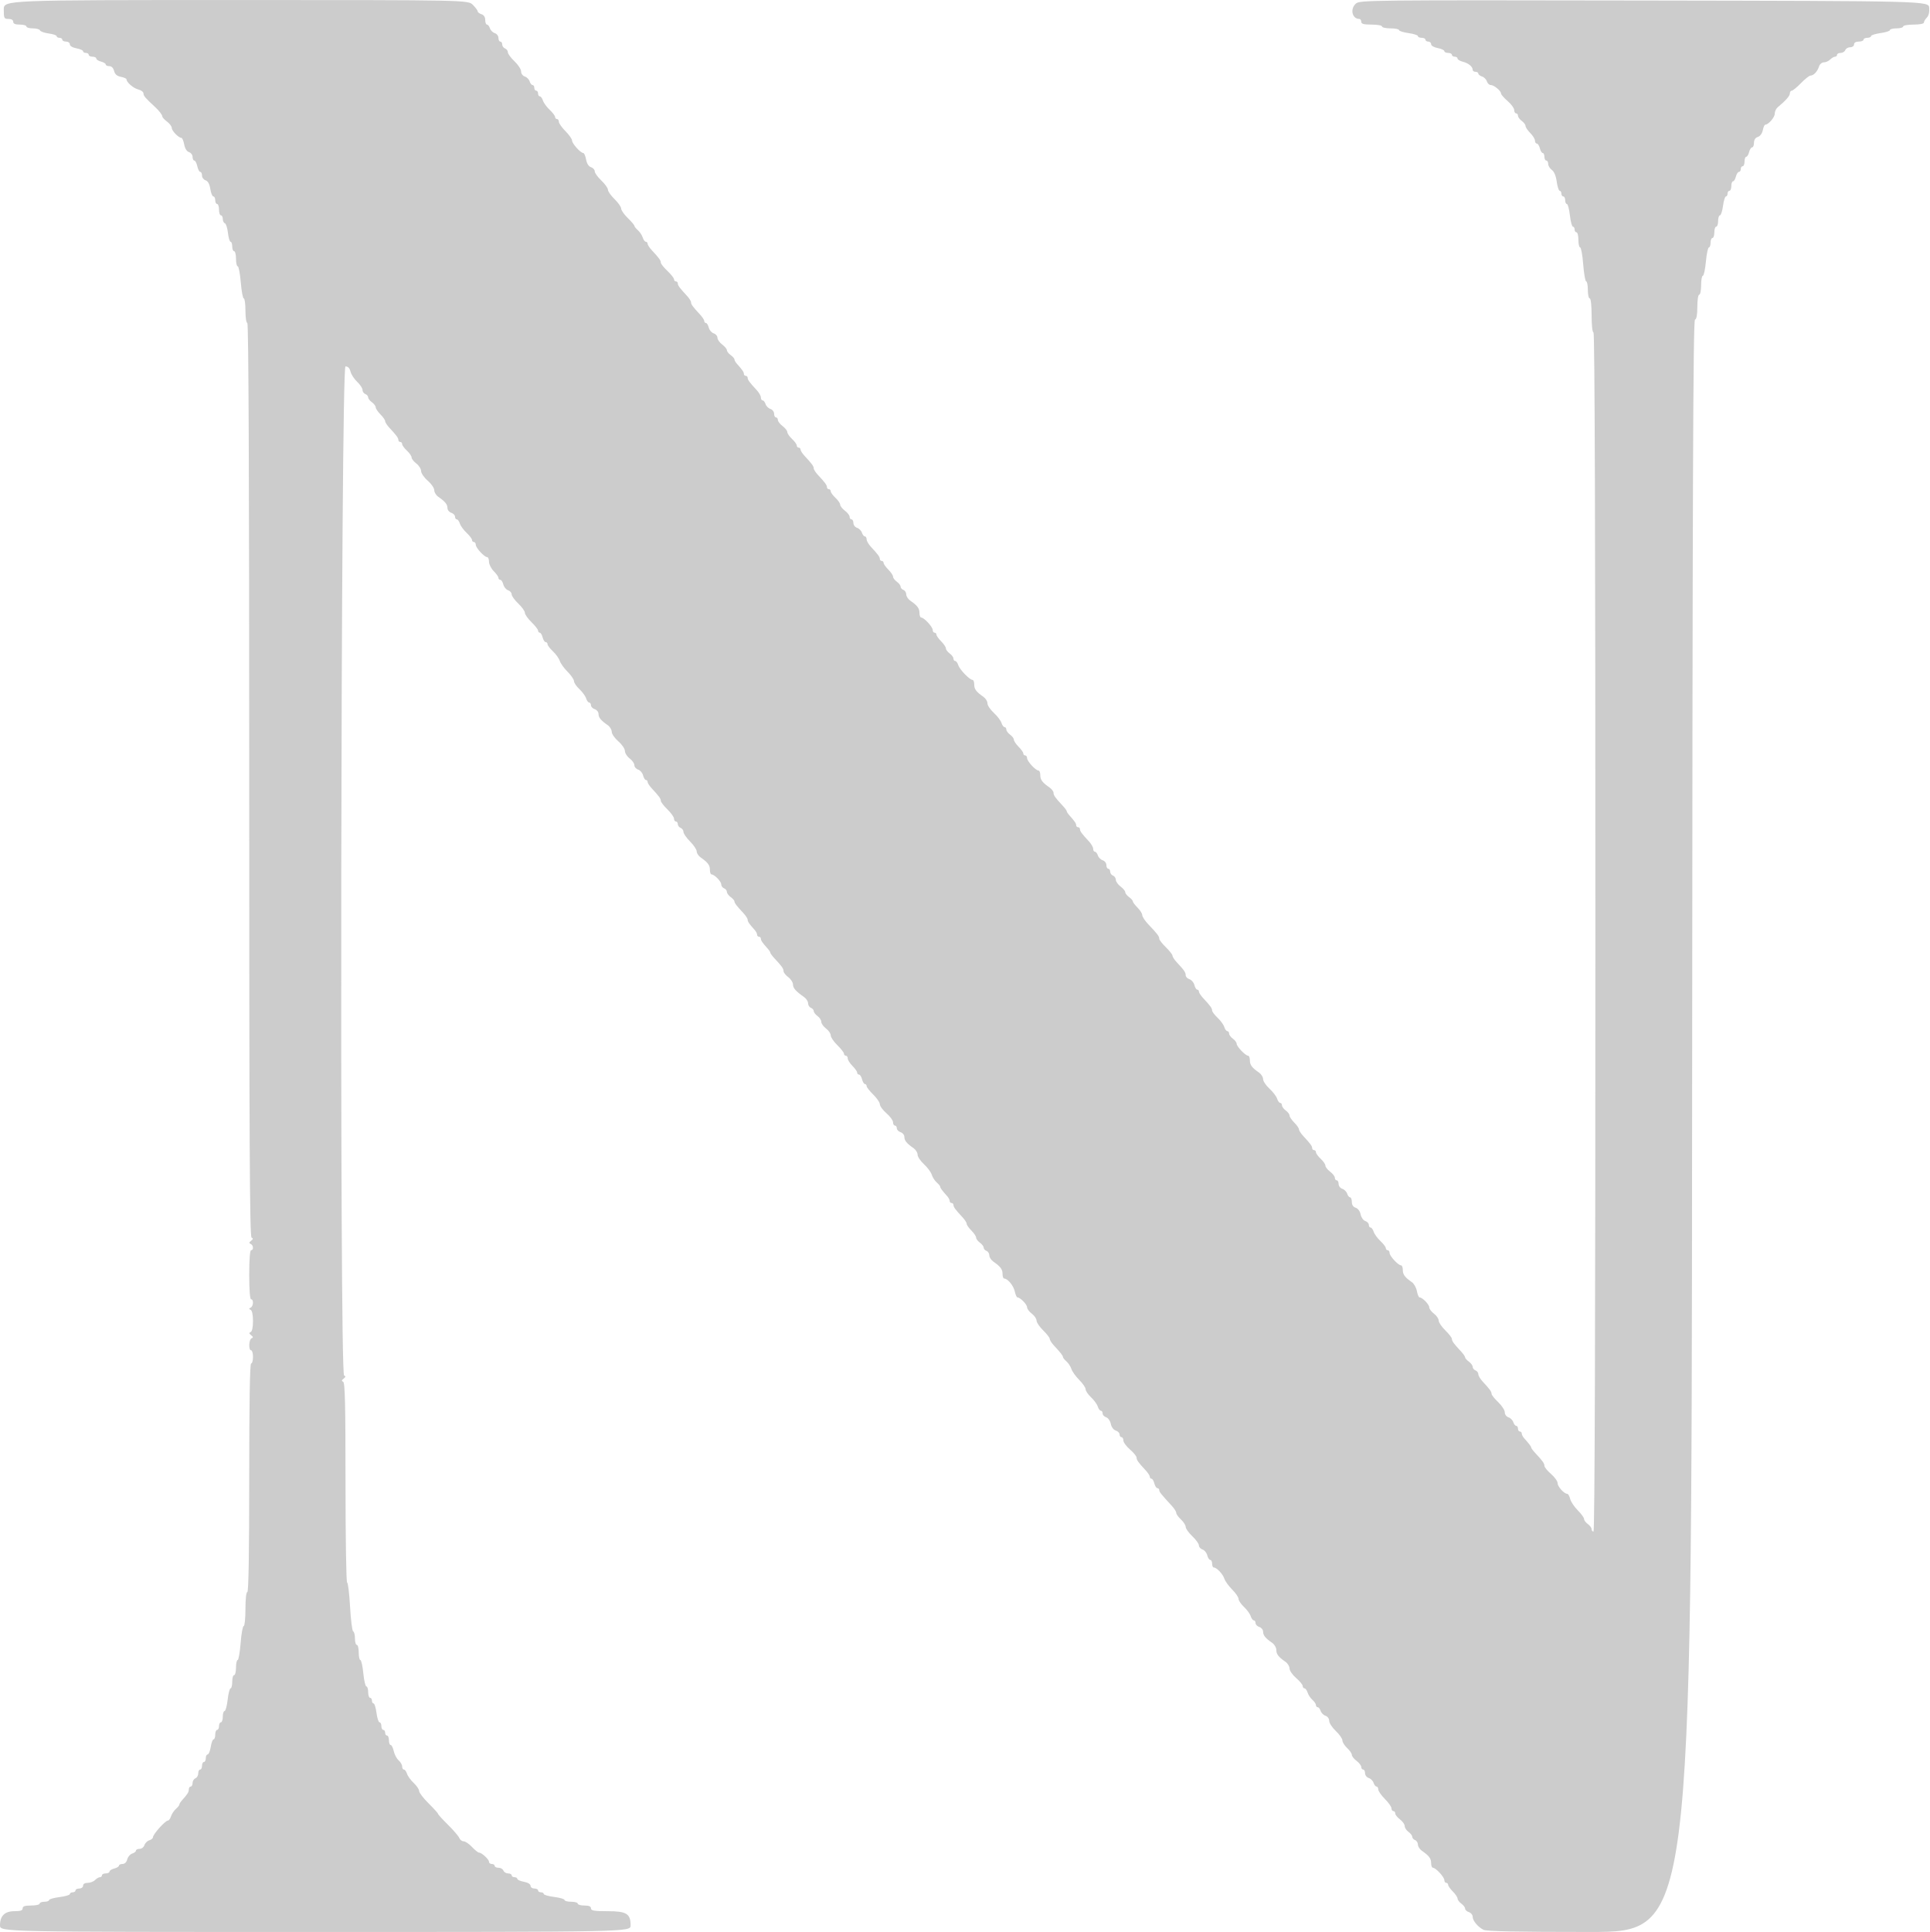
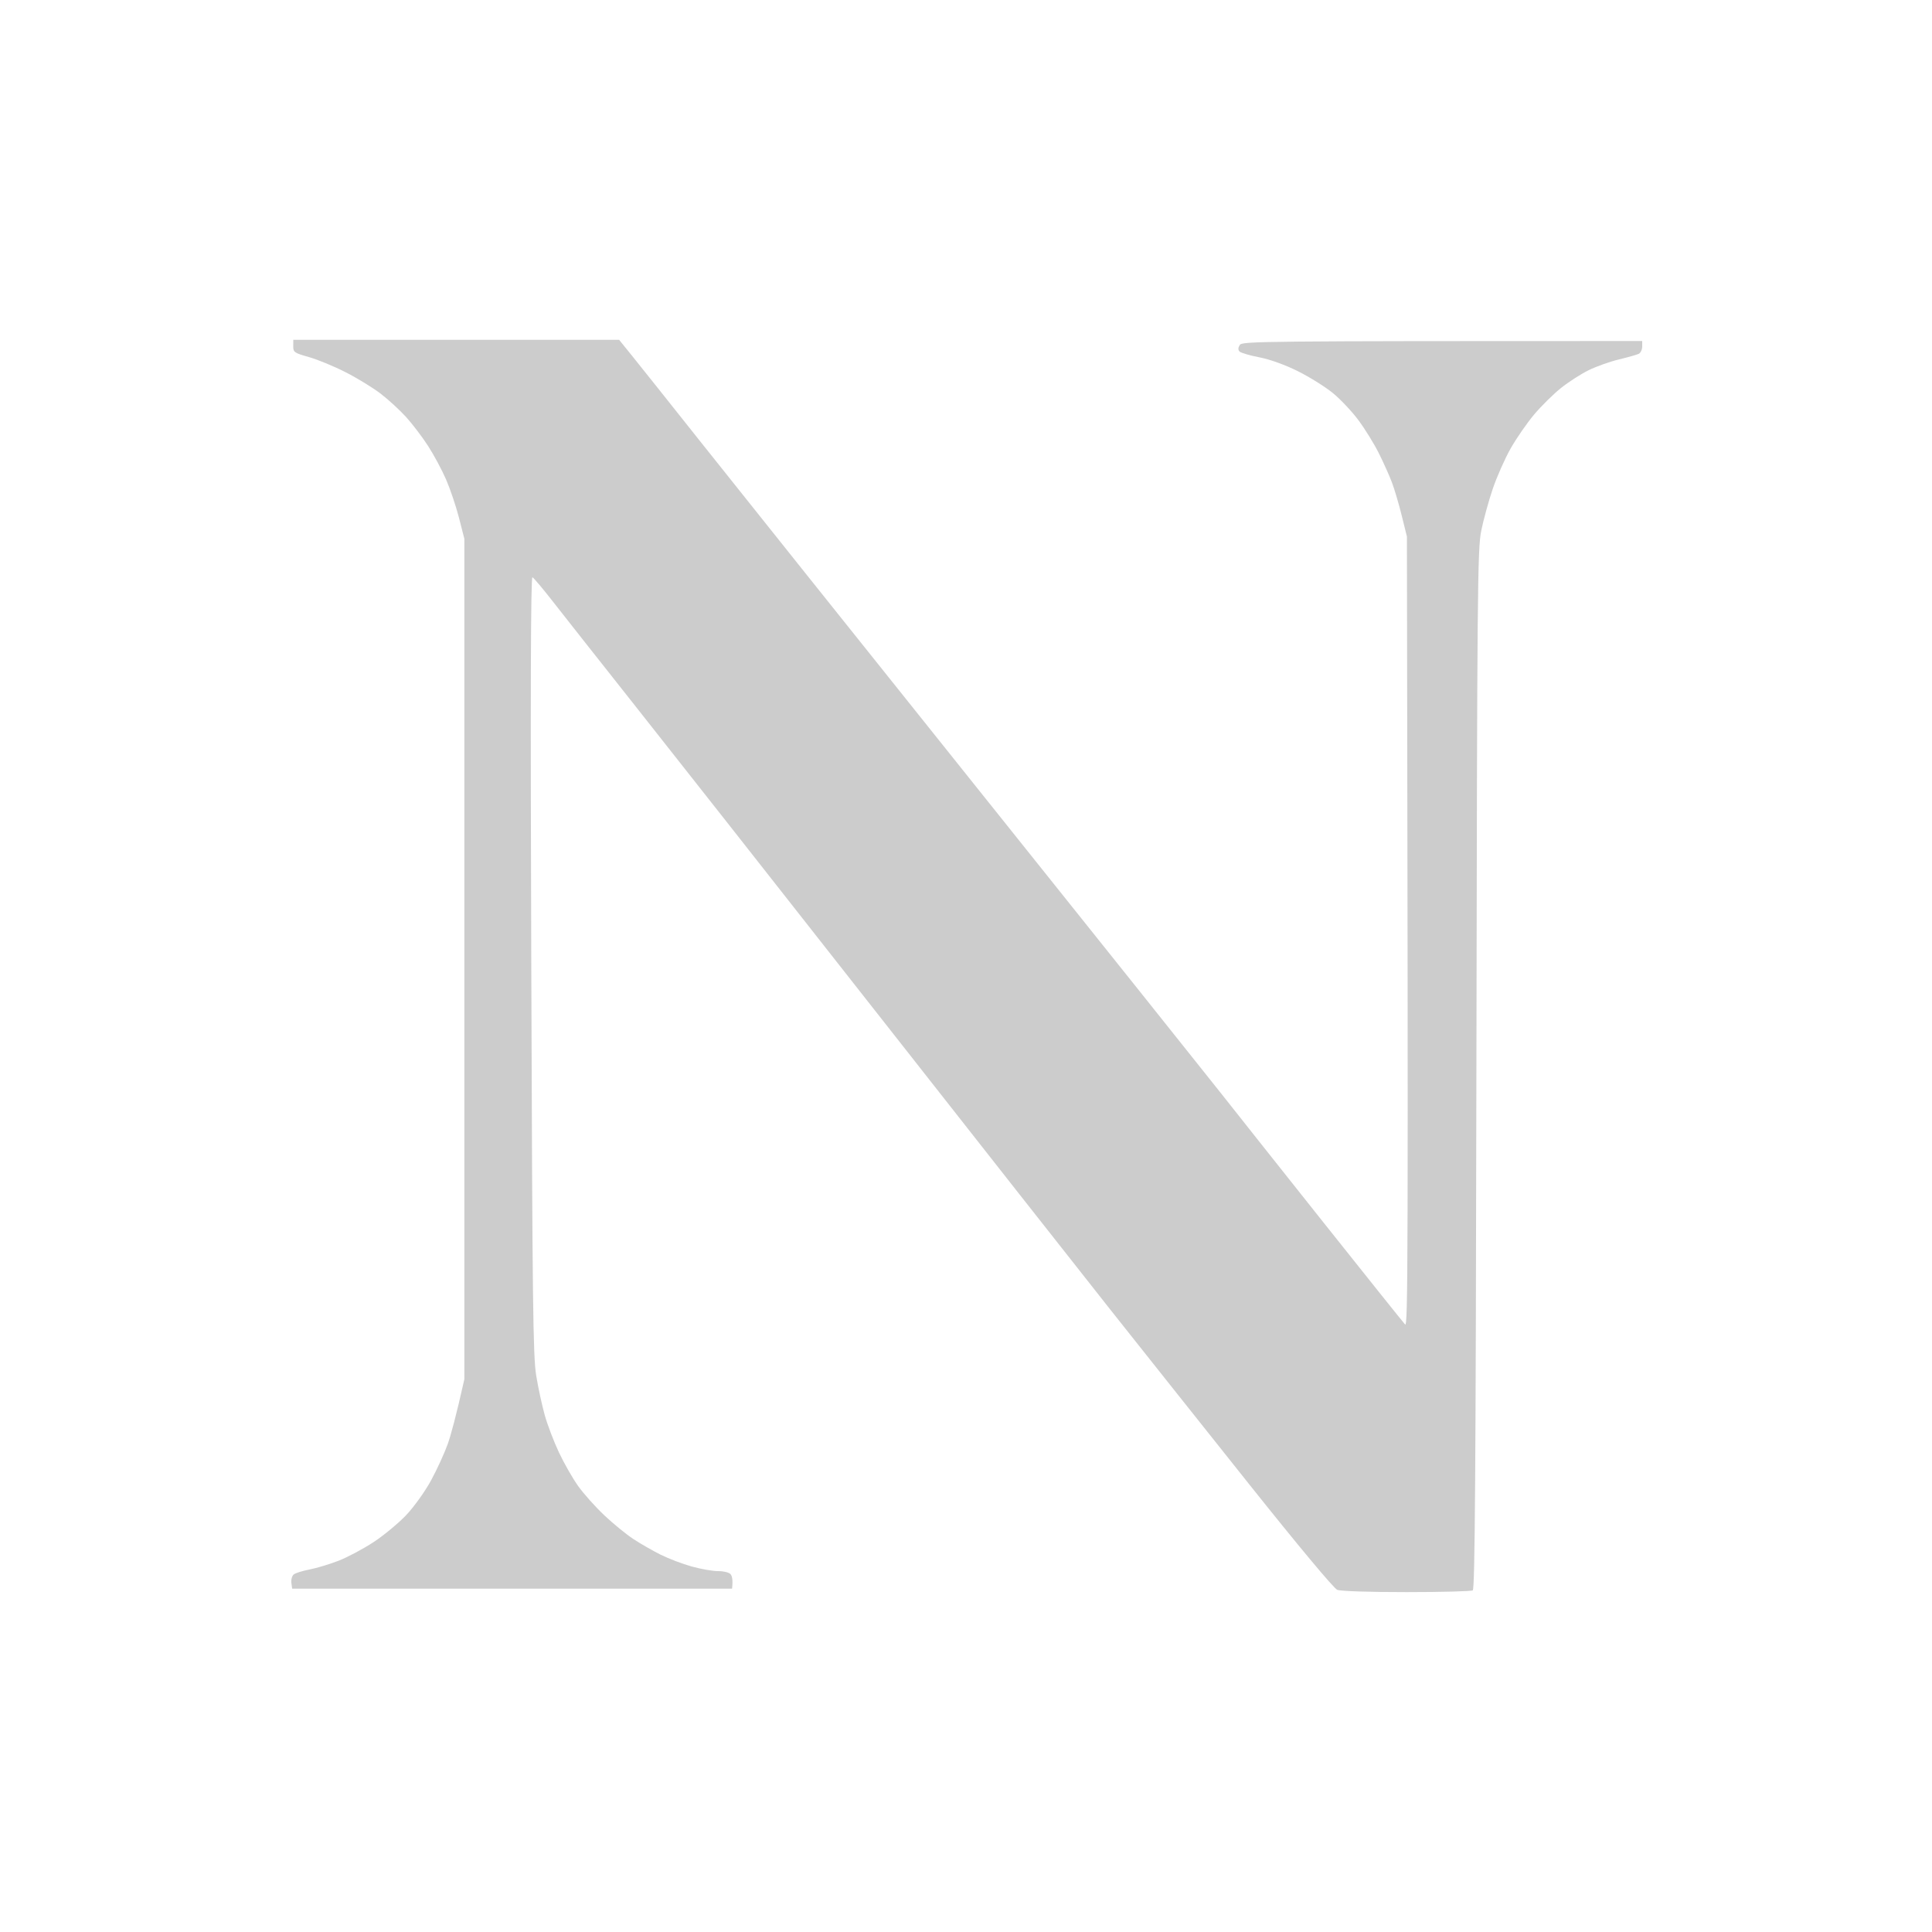
- <svg xmlns="http://www.w3.org/2000/svg" width="2045.6" height="2048" viewBox="0 0 1160.1 1161.41" preserveAspectRatio="xMidYMid meet">
-   <g transform="matrix(1, 0, 0, 1, 457.4756, 365.2497)">
-     <path transform="matrix(1.135298, 0, 0, 1.135298, -457.4756, -366.3849)" d="M-0,1020.51 C-0,1015.45 2.52,1013 7.72,1013 C10.86,1013 12,1012.6 12,1011.5 C12,1010.39 13.17,1010 16.5,1010 C18.98,1010 21,1009.55 21,1009 C21,1008.45 22.13,1008 23.5,1008 C24.88,1008 26,1007.6 26,1007.12 C26,1006.63 28.48,1005.92 31.5,1005.54 C34.53,1005.17 37,1004.44 37,1003.93 C37,1003.42 37.67,1003 38.5,1003 C39.33,1003 40,1002.55 40,1002 C40,1001.45 40.9,1001 42,1001 C43.11,1001 44,1000.33 44,999.5 C44,998.58 44.94,998 46.43,998 C47.76,998 49.53,997.33 50.36,996.5 C51.18,995.67 52.34,995 52.93,995 C53.52,995 54,994.55 54,994 C54,993.45 54.9,993 56,993 C57.1,993 58,992.56 58,992.02 C58,991.48 59.13,990.76 60.5,990.41 C61.88,990.07 63,989.38 63,988.89 C63,988.4 63.85,988 64.89,988 C66.06,988 67.02,987.07 67.39,985.57 C67.73,984.23 68.9,982.85 70,982.5 C71.1,982.15 72,981.45 72,980.93 C72,980.42 72.87,980 73.93,980 C75,980 76.14,979.12 76.48,978.05 C76.82,976.98 77.98,975.82 79.05,975.48 C80.12,975.14 81,974.43 81,973.89 C81,972.28 87.53,965 88.98,965 C89.47,965 90.18,963.99 90.58,962.75 C90.97,961.51 92.12,959.77 93.14,958.88 C94.16,957.99 95,956.95 95,956.56 C95,956.17 95.56,955.23 96.25,954.46 C99.36,950.99 100,949.99 100,948.54 C100,947.69 100.45,947 101,947 C101.55,947 102,946.15 102,945.11 C102,944.07 102.68,942.95 103.5,942.64 C104.32,942.32 105,941.15 105,940.03 C105,938.91 105.45,938 106,938 C106.55,938 107,937.1 107,936 C107,934.9 107.45,934 108,934 C108.55,934 109,933.1 109,932 C109,930.9 109.44,930 109.99,930 C110.53,930 111.26,928.2 111.62,926 C111.97,923.8 112.65,922 113.13,922 C113.61,922 114,920.88 114,919.5 C114,918.13 114.45,917 115,917 C115.55,917 116,916.1 116,915 C116,913.9 116.45,913 117,913 C117.55,913 118,911.65 118,910 C118,908.35 118.43,907 118.95,907 C119.47,907 120.21,904.3 120.58,901 C120.95,897.7 121.65,895 122.13,895 C122.61,895 123,893.42 123,891.5 C123,889.58 123.45,888 124,888 C124.55,888 125,886.2 125,884 C125,881.8 125.39,880 125.87,880 C126.35,880 127.06,875.95 127.45,871 C127.83,866.05 128.57,862 129.08,862 C129.58,862 130,857.95 130,853 C130,847.67 130.41,844 131,844 C131.66,844 132,823.17 132,783.5 C132,743.83 132.34,723 133,723 C133.55,723 134,721.42 134,719.5 C134,717.58 133.55,716 133,716 C131.55,716 131.77,710.26 133.25,709.66 C134.19,709.28 134.13,708.87 133,708 C131.87,707.13 131.81,706.72 132.75,706.34 C133.53,706.02 134,703.83 134,700.5 C134,697.21 133.52,694.94 132.75,694.58 C131.75,694.12 131.75,693.88 132.75,693.42 C134.23,692.72 134.44,689 133,689 C132.38,689 132,684 132,676 C132,668 132.38,663 133,663 C134.44,663 134.23,660.26 132.75,659.66 C131.81,659.28 131.87,658.87 133,658 C134.13,657.13 134.19,656.72 133.25,656.34 C132.25,655.94 132,606.51 132,413.92 C132,253.31 131.66,172 131,172 C130.44,172 130,169.17 130,165.5 C130,161.93 129.6,159 129.12,159 C128.63,159 127.92,155.18 127.53,150.5 C127.14,145.82 126.41,142 125.91,142 C125.41,142 125,140.2 125,138 C125,135.8 124.55,134 124,134 C123.45,134 123,132.88 123,131.5 C123,130.13 122.61,129 122.13,129 C121.65,129 121.02,126.88 120.73,124.28 C120.44,121.69 119.7,119.4 119.1,119.2 C118.49,119 118,117.97 118,116.92 C118,115.86 117.55,115 117,115 C116.45,115 116,113.65 116,112 C116,110.35 115.55,109 115,109 C114.45,109 114,108.1 114,107 C114,105.9 113.56,105 113.01,105 C112.47,105 111.74,103.21 111.39,101.03 C110.97,98.38 110.13,96.86 108.88,96.46 C107.84,96.13 107,95 107,93.93 C107,92.87 106.59,92 106.08,92 C105.57,92 104.86,90.65 104.5,89 C104.14,87.35 103.43,86 102.92,86 C102.41,86 102,85.13 102,84.07 C102,83 101.15,81.86 100.1,81.53 C98.93,81.16 97.96,79.61 97.56,77.47 C97.2,75.56 96.55,74 96.11,74 C94.63,74 91,70.28 91,68.77 C91,67.95 89.88,66.44 88.5,65.4 C87.13,64.37 86,63.16 86,62.72 C86,61.87 84.36,59.7 82.2,57.7 C76.89,52.79 76,51.75 76,50.47 C76,49.68 74.76,48.73 73.25,48.36 C70.66,47.72 67,44.56 67,42.97 C67,42.57 65.66,41.98 64.03,41.66 C61.93,41.24 60.87,40.31 60.42,38.53 C60.02,36.94 59.08,36 57.89,36 C56.85,36 56,35.6 56,35.11 C56,34.62 54.88,33.93 53.5,33.59 C52.13,33.24 51,32.52 51,31.98 C51,31.44 50.1,31 49,31 C47.9,31 47,30.55 47,30 C47,29.45 46.33,29 45.5,29 C44.67,29 44,28.6 44,28.11 C44,27.62 42.42,26.93 40.5,26.57 C38.4,26.17 37,25.33 37,24.45 C37,23.65 36.1,23 35,23 C33.9,23 33,22.55 33,22 C33,21.45 32.33,21 31.5,21 C30.67,21 30,20.61 30,20.13 C30,19.65 28.1,19.01 25.77,18.7 C23.45,18.38 21.38,17.65 21.19,17.06 C20.99,16.48 19.3,16 17.42,16 C15.54,16 14,15.55 14,15 C14,14.45 12.43,14 10.5,14 C8.06,14 7,13.55 7,12.5 C7,11.57 6.06,11 4.5,11 C2.17,11 2,10.67 2,6 C2,1 2,1 124.95,1 C247.91,1 247.91,1 250.45,3.55 C251.85,4.95 253,6.49 253,6.98 C253,7.47 253.9,8.15 255,8.5 C256.28,8.91 257,10.01 257,11.57 C257,12.91 257.42,14 257.93,14 C258.45,14 259.14,14.88 259.48,15.95 C259.82,17.02 260.98,18.18 262.05,18.52 C263.12,18.86 264,20 264,21.07 C264,22.13 264.45,23 265,23 C265.55,23 266,23.69 266,24.53 C266,25.37 266.67,26.32 267.5,26.64 C268.33,26.95 269,27.87 269,28.67 C269,29.48 270.58,31.62 272.5,33.44 C274.42,35.25 276,37.67 276,38.8 C276,39.97 276.85,41.13 277.95,41.48 C279.02,41.82 280.18,42.98 280.52,44.05 C280.86,45.12 281.55,46 282.07,46 C282.58,46 283,46.67 283,47.5 C283,48.33 283.45,49 284,49 C284.55,49 285,49.67 285,50.5 C285,51.33 285.42,52 285.93,52 C286.45,52 287.18,53 287.57,54.23 C287.96,55.46 289.57,57.66 291.14,59.13 C292.71,60.6 294,62.3 294,62.9 C294,63.51 294.45,64 295,64 C295.55,64 296,64.66 296,65.47 C296,66.27 297.58,68.51 299.5,70.43 C301.42,72.36 303,74.6 303,75.42 C303,77 307.51,82 308.93,82 C309.4,82 310.07,83.55 310.42,85.44 C310.83,87.63 311.79,89.12 313.03,89.51 C314.12,89.85 315,90.84 315,91.7 C315,92.56 316.58,94.75 318.5,96.56 C320.42,98.38 322,100.58 322,101.45 C322,102.32 323.58,104.56 325.5,106.43 C327.42,108.3 329,110.55 329,111.43 C329,112.31 330.58,114.56 332.5,116.43 C334.42,118.3 336,120.16 336,120.55 C336,120.94 336.84,121.99 337.86,122.88 C338.88,123.77 340.03,125.51 340.42,126.75 C340.82,127.99 341.55,129 342.07,129 C342.58,129 343,129.47 343,130.05 C343,130.62 344.01,132.17 345.25,133.5 C349.04,137.55 350,138.87 350,140.02 C350,140.64 351.58,142.62 353.5,144.44 C355.42,146.25 357,148.25 357,148.87 C357,149.49 357.45,150 358,150 C358.55,150 359,150.47 359,151.04 C359,152.13 360,153.49 363.75,157.5 C364.99,158.83 366,160.4 366,161 C366,162.13 366.97,163.46 370.75,167.5 C371.99,168.83 373,170.38 373,170.95 C373,171.53 373.4,172 373.89,172 C374.38,172 375.06,173.1 375.39,174.43 C375.73,175.77 376.9,177.15 378,177.5 C379.1,177.85 380,178.9 380,179.83 C380,180.76 381.13,182.37 382.5,183.4 C383.88,184.44 385,185.79 385,186.42 C385,187.05 385.9,188.21 387,189 C388.1,189.79 389,190.82 389,191.29 C389,191.76 389.56,192.77 390.25,193.54 C393.22,196.85 394,197.98 394,198.96 C394,199.53 394.45,200 395,200 C395.55,200 396,200.47 396,201.04 C396,202.13 397,203.49 400.75,207.5 C401.99,208.83 403,210.6 403,211.45 C403,212.3 403.42,213 403.93,213 C404.45,213 405.14,213.88 405.48,214.95 C405.82,216.02 406.98,217.18 408.05,217.52 C409.12,217.86 410,219 410,220.07 C410,221.13 410.45,222 411,222 C411.55,222 412,222.61 412,223.36 C412,224.11 413.13,225.56 414.5,226.6 C415.88,227.63 417,229.06 417,229.79 C417,230.51 418.13,232.14 419.5,233.41 C420.88,234.69 422,236.24 422,236.86 C422,237.49 422.45,238 423,238 C423.55,238 424,238.47 424,239.05 C424,239.62 425.01,241.17 426.25,242.5 C430.03,246.54 431,247.87 431,249 C431,249.6 432.01,251.17 433.25,252.5 C437,256.51 438,257.87 438,258.96 C438,259.53 438.45,260 439,260 C439.55,260 440,260.51 440,261.14 C440,261.76 441.13,263.31 442.5,264.59 C443.88,265.86 445,267.49 445,268.21 C445,268.94 446.13,270.37 447.5,271.4 C448.88,272.44 450,273.89 450,274.64 C450,275.39 450.45,276 451,276 C451.55,276 452,276.87 452,277.93 C452,279 452.88,280.14 453.95,280.48 C455.02,280.82 456.18,281.98 456.52,283.05 C456.86,284.12 457.55,285 458.07,285 C458.58,285 459,285.7 459,286.55 C459,287.4 460.01,289.17 461.25,290.5 C465,294.51 466,295.87 466,296.96 C466,297.53 466.45,298 467,298 C467.55,298 468,298.47 468,299.05 C468,299.62 469.13,301.22 470.5,302.59 C471.88,303.97 473,305.65 473,306.32 C473,307 473.9,308.21 475,309 C476.1,309.79 477,310.97 477,311.61 C477,312.26 477.67,313.05 478.5,313.36 C479.33,313.68 480,314.75 480,315.75 C480,316.74 480.96,318.22 482.12,319.03 C485.93,321.67 487,323.1 487,325.57 C487,326.91 487.43,328 487.95,328 C489.45,328 494,332.93 494,334.55 C494,335.35 494.45,336 495,336 C495.55,336 496,336.47 496,337.05 C496,337.62 497.13,339.22 498.5,340.59 C499.88,341.97 501,343.65 501,344.32 C501,345 501.9,346.21 503,347 C504.1,347.79 505,349.02 505,349.72 C505,350.42 505.42,351 505.93,351 C506.45,351 507.18,352 507.57,353.23 C508.32,355.57 513.58,361 515.11,361 C515.6,361 516,362.09 516,363.43 C516,365.9 517.07,367.33 520.88,369.97 C522.04,370.78 523,372.32 523,373.4 C523,374.48 524.51,376.74 526.35,378.43 C528.2,380.12 530.03,382.51 530.42,383.75 C530.81,384.99 531.55,386 532.07,386 C532.58,386 533,386.58 533,387.28 C533,387.98 533.9,389.21 535,390 C536.1,390.79 537,392 537,392.68 C537,393.35 538.13,395.03 539.5,396.41 C540.88,397.78 542,399.38 542,399.95 C542,400.53 542.45,401 543,401 C543.55,401 544,401.65 544,402.45 C544,404.07 548.55,409 550.05,409 C550.57,409 551,410.09 551,411.43 C551,413.9 552.07,415.33 555.88,417.97 C557.04,418.78 558,420.04 558,420.76 C558,422.12 558.86,423.34 562.75,427.5 C563.99,428.83 565,430.19 565,430.53 C565,430.87 565.56,431.77 566.25,432.54 C569.22,435.85 570,436.98 570,437.96 C570,438.53 570.45,439 571,439 C571.55,439 572,439.47 572,440.04 C572,441.13 573,442.49 576.75,446.5 C577.99,447.83 579,449.6 579,450.45 C579,451.3 579.42,452 579.93,452 C580.45,452 581.14,452.88 581.48,453.95 C581.82,455.02 582.98,456.18 584.05,456.52 C585.12,456.86 586,458 586,459.07 C586,460.13 586.45,461 587,461 C587.55,461 588,461.69 588,462.53 C588,463.37 588.67,464.32 589.5,464.64 C590.33,464.95 591,465.96 591,466.87 C591,467.78 592.13,469.37 593.5,470.4 C594.88,471.44 596,472.79 596,473.42 C596,474.05 596.9,475.21 598,476 C599.1,476.79 600,477.81 600,478.27 C600,478.72 601.13,480.22 602.5,481.59 C603.88,482.97 605,484.76 605,485.58 C605,486.4 606.46,488.6 608.25,490.48 C612.99,495.45 614,496.78 614,498.04 C614,498.66 615.58,500.7 617.5,502.57 C619.42,504.44 621,506.44 621,507.03 C621,507.61 622.01,509.17 623.25,510.5 C627.2,514.72 628,515.88 628,517.39 C628,518.2 628.9,519.15 630,519.5 C631.1,519.85 632.27,521.23 632.61,522.57 C632.94,523.9 633.62,525 634.11,525 C634.6,525 635,525.47 635,526.05 C635,526.62 636.01,528.17 637.25,529.5 C641.06,533.57 642,534.87 642,536.06 C642,536.68 643.29,538.4 644.86,539.87 C646.43,541.34 648.04,543.54 648.43,544.77 C648.82,546 649.55,547 650.07,547 C650.58,547 651,547.58 651,548.28 C651,548.98 651.9,550.21 653,551 C654.1,551.79 655,553 655,553.68 C655,555.13 659.66,560 661.05,560 C661.57,560 662,561.09 662,562.43 C662,564.9 663.07,566.33 666.88,568.97 C668.04,569.78 669,571.32 669,572.4 C669,573.48 670.51,575.74 672.35,577.43 C674.2,579.12 676.03,581.51 676.42,582.75 C676.81,583.99 677.55,585 678.07,585 C678.58,585 679,585.58 679,586.28 C679,586.98 679.9,588.21 681,589 C682.1,589.79 683,591 683,591.68 C683,592.35 684.13,594.03 685.5,595.41 C686.88,596.78 688,598.4 688,599 C688,599.6 689.01,601.17 690.25,602.5 C694,606.51 695,607.87 695,608.96 C695,609.53 695.45,610 696,610 C696.55,610 697,610.51 697,611.14 C697,611.76 698.13,613.31 699.5,614.59 C700.88,615.86 702,617.49 702,618.21 C702,618.94 703.13,620.37 704.5,621.4 C705.88,622.44 707,623.89 707,624.64 C707,625.39 707.45,626 708,626 C708.55,626 709,626.87 709,627.93 C709,629 709.88,630.14 710.95,630.48 C712.02,630.82 713.18,631.98 713.52,633.05 C713.86,634.12 714.55,635 715.07,635 C715.58,635 716,636.09 716,637.43 C716,639 716.72,640.09 718.04,640.51 C719.25,640.9 720.32,642.34 720.66,644.05 C720.98,645.65 722.08,647.21 723.12,647.54 C724.15,647.87 725,648.78 725,649.57 C725,650.36 725.42,651 725.93,651 C726.45,651 727.18,652 727.57,653.23 C727.96,654.46 729.57,656.66 731.14,658.13 C732.71,659.6 734,661.3 734,661.9 C734,662.51 734.45,663 735,663 C735.55,663 736,663.65 736,664.45 C736,666.07 740.55,671 742.05,671 C742.57,671 743,672.09 743,673.43 C743,675.88 744.08,677.34 747.8,679.91 C748.92,680.69 750.12,682.83 750.46,684.66 C750.81,686.5 751.45,688 751.89,688 C753.37,688 757,691.72 757,693.23 C757,694.05 758.13,695.56 759.5,696.6 C760.88,697.63 762,699.28 762,700.26 C762,701.23 763.58,703.56 765.5,705.43 C767.42,707.3 769,709.34 769,709.96 C769,711.13 769.95,712.44 773.75,716.5 C774.99,717.83 776,719.28 776,719.73 C776,720.19 776.9,721.21 778,722 C779.1,722.79 780,724.03 780,724.75 C780,725.47 780.67,726.32 781.5,726.64 C782.33,726.95 783,727.86 783,728.65 C783,729.44 784.01,731.17 785.25,732.5 C789.04,736.55 790,737.87 790,739.02 C790,739.64 791.58,741.62 793.5,743.44 C795.42,745.25 797,747.67 797,748.8 C797,749.97 797.85,751.13 798.95,751.48 C800.02,751.82 801.18,752.98 801.52,754.05 C801.86,755.12 802.55,756 803.07,756 C803.58,756 804,756.67 804,757.5 C804,758.33 804.45,759 805,759 C805.55,759 806,759.48 806,760.07 C806,760.66 806.56,761.77 807.25,762.54 C809.94,765.54 811,766.94 811,767.5 C811,767.83 812.01,769.17 813.25,770.5 C817.11,774.63 818,775.87 818.02,777.21 C818.03,777.92 819.61,779.85 821.52,781.49 C823.43,783.14 825,785.33 825,786.37 C825,788.21 828.46,792 830.13,792 C830.59,792 831.27,793.21 831.64,794.69 C832.01,796.17 833.82,798.88 835.66,800.72 C837.5,802.56 839,804.63 839,805.31 C839,806 839.9,807.21 841,808 C842.1,808.79 843,810.02 843,810.72 C843,811.42 843.45,812 844,812 C844.66,812 845,705.5 845,494.5 C845,283.5 844.66,177 844,177 C843.41,177 843,173.33 843,168 C843,162.67 842.59,159 842,159 C841.45,159 841,156.98 841,154.5 C841,152.02 840.61,150 840.13,150 C839.65,150 838.94,145.95 838.55,141 C838.17,136.05 837.43,132 836.92,132 C836.42,132 836,130.2 836,128 C836,125.8 835.55,124 835,124 C834.45,124 834,123.32 834,122.5 C834,121.68 833.59,121 833.1,121 C832.6,121 831.88,118.3 831.5,115 C831.12,111.7 830.4,109 829.9,109 C829.41,109 829,108.1 829,107 C829,105.9 828.55,105 828,105 C827.45,105 827,104.32 827,103.5 C827,102.68 826.59,102 826.09,102 C825.6,102 824.89,99.83 824.52,97.17 C824.1,94.11 823.15,91.83 821.93,90.95 C820.87,90.18 820,88.76 820,87.78 C820,86.8 819.55,86 819,86 C818.45,86 818,85.1 818,84 C818,82.9 817.6,82 817.11,82 C816.62,82 815.93,80.88 815.59,79.5 C815.24,78.13 814.52,77 813.98,77 C813.44,77 813,76.3 813,75.45 C813,74.6 811.88,72.78 810.5,71.41 C809.13,70.03 808,68.35 808,67.68 C808,67 807.1,65.79 806,65 C804.9,64.21 804,62.98 804,62.28 C804,61.58 803.55,61 803,61 C802.45,61 802,60.21 802,59.24 C802,58.27 800.43,56.14 798.52,54.49 C796.61,52.85 795.03,51.04 795.02,50.47 C794.99,49.04 791.27,46 789.56,46 C788.77,46 787.86,45.12 787.52,44.05 C787.18,42.98 786.02,41.82 784.95,41.48 C783.88,41.14 783,40.45 783,39.93 C783,39.42 782.33,39 781.5,39 C780.67,39 780,38.52 780,37.93 C780,36.25 777.73,34.4 774.74,33.65 C773.23,33.27 772,32.52 772,31.98 C772,31.44 771.33,31 770.5,31 C769.67,31 769,30.55 769,30 C769,29.45 768.1,29 767,29 C765.9,29 765,28.57 765,28.05 C765,27.52 763.42,26.8 761.5,26.43 C759.5,26.06 758,25.18 758,24.39 C758,23.62 757.33,23 756.5,23 C755.67,23 755,22.55 755,22 C755,21.45 754.1,21 753,21 C751.9,21 751,20.59 751,20.09 C751,19.6 748.75,18.88 746,18.5 C743.25,18.12 741,17.4 741,16.91 C741,16.41 738.97,16 736.5,16 C734.03,16 732,15.55 732,15 C732,14.45 729.53,14 726.5,14 C722.28,14 721,13.65 721,12.5 C721,11.68 720.52,11 719.93,11 C716.12,11 714.95,5.64 718.16,2.86 C720.25,1.05 725.03,1 870.91,1.25 C1021.5,1.5 1021.5,1.5 1021.8,5.13 C1021.99,7.41 1021.53,9.32 1020.55,10.3 C1019.7,11.16 1019,12.34 1019,12.93 C1019,13.56 1016.74,14 1013.5,14 C1010.47,14 1008,14.45 1008,15 C1008,15.55 1006.42,16 1004.5,16 C1002.58,16 1001,16.41 1001,16.91 C1001,17.4 998.75,18.12 996,18.5 C993.25,18.88 991,19.6 991,20.09 C991,20.59 990.1,21 989,21 C987.9,21 987,21.45 987,22 C987,22.55 985.88,23 984.5,23 C982.94,23 982,23.57 982,24.5 C982,25.34 981.11,26 979.97,26 C978.85,26 977.68,26.67 977.36,27.5 C977.05,28.33 975.93,29 974.89,29 C973.85,29 973,29.45 973,30 C973,30.55 972.52,31 971.93,31 C971.34,31 970.18,31.67 969.36,32.5 C968.53,33.33 967.02,34 966,34 C964.96,34 963.83,34.97 963.44,36.2 C962.6,38.85 960.59,41 958.95,41 C958.3,41 956.02,42.8 953.88,45 C951.75,47.2 949.55,49 949,49 C948.45,49 948,49.65 948,50.45 C948,51.77 945.87,54.19 941.55,57.79 C940.7,58.5 940,60.02 940,61.17 C940,63.11 936.64,67 934.97,67 C934.57,67 933.99,68.31 933.67,69.92 C933.32,71.65 932.25,73.1 931.04,73.49 C929.72,73.91 929,75 929,76.57 C929,77.91 928.56,79 928.02,79 C927.48,79 926.76,80.13 926.41,81.5 C926.07,82.88 925.38,84 924.89,84 C924.4,84 924,85.13 924,86.5 C924,87.88 923.55,89 923,89 C922.45,89 922,89.68 922,90.5 C922,91.32 921.56,92 921.02,92 C920.48,92 919.76,93.13 919.41,94.5 C919.07,95.88 918.38,97 917.89,97 C917.4,97 917,98.13 917,99.5 C917,100.88 916.55,102 916,102 C915.45,102 915,102.68 915,103.5 C915,104.32 914.61,105 914.13,105 C913.65,105 912.96,107.25 912.59,110 C912.23,112.75 911.5,115 910.97,115 C910.43,115 910,116.35 910,118 C910,119.65 909.55,121 909,121 C908.45,121 908,122.35 908,124 C908,125.65 907.55,127 907,127 C906.45,127 906,128.13 906,129.5 C906,130.88 905.6,132 905.12,132 C904.63,132 903.92,135.38 903.53,139.5 C903.15,143.63 902.42,147 901.91,147 C901.41,147 901,149.25 901,152 C901,154.75 900.55,157 900,157 C899.44,157 899,159.81 899,163.42 C899,167.66 898.58,169.97 897.75,170.25 C896.75,170.58 896.44,257.09 896.22,597.33 C895.94,1024 895.94,1024 841.91,1024 C802.92,1024 787.26,1023.68 785.68,1022.84 C782.63,1021.22 780,1018.02 780,1015.91 C780,1014.94 779.1,1013.85 778,1013.5 C776.9,1013.15 776,1012.32 776,1011.65 C776,1010.99 775.1,1009.79 774,1009 C772.9,1008.21 772,1007 772,1006.32 C772,1005.65 770.88,1003.97 769.5,1002.59 C768.13,1001.22 767,999.62 767,999.05 C767,998.47 766.55,998 766,998 C765.45,998 765,997.35 765,996.55 C765,994.93 760.45,990 758.95,990 C758.43,990 758,988.91 758,987.57 C758,985.1 756.93,983.67 753.12,981.03 C751.96,980.22 751,978.74 751,977.75 C751,976.75 750.33,975.68 749.5,975.36 C748.67,975.05 748,974.26 748,973.61 C748,972.97 747.1,971.79 746,971 C744.9,970.21 744,968.82 744,967.92 C744,967.02 742.88,965.44 741.5,964.4 C740.13,963.37 739,961.96 739,961.26 C739,960.57 738.55,960 738,960 C737.45,960 737,959.34 737,958.53 C737,957.73 735.42,955.49 733.5,953.57 C731.58,951.64 730,949.38 730,948.53 C730,947.69 729.58,947 729.07,947 C728.55,947 727.86,946.12 727.52,945.05 C727.18,943.98 726.02,942.82 724.95,942.48 C723.88,942.14 723,941 723,939.93 C723,938.87 722.55,938 722,938 C721.45,938 721,937.39 721,936.64 C721,935.89 719.88,934.44 718.5,933.4 C717.13,932.37 716,930.94 716,930.21 C716,929.49 714.88,927.86 713.5,926.59 C712.13,925.31 711,923.5 711,922.57 C711,921.63 709.42,919.38 707.5,917.56 C705.58,915.75 704,913.33 704,912.2 C704,911.03 703.15,909.87 702.05,909.52 C700.98,909.18 699.82,908.02 699.48,906.95 C699.14,905.88 698.45,905 697.93,905 C697.42,905 697,904.49 697,903.87 C697,903.24 696.16,902.01 695.14,901.12 C694.12,900.23 692.97,898.49 692.58,897.25 C692.18,896.01 691.45,895 690.93,895 C690.42,895 689.99,894.44 689.98,893.75 C689.97,893.06 688.39,891.15 686.48,889.51 C684.57,887.86 683,885.6 683,884.48 C683,883.36 682.04,881.78 680.88,880.97 C677.13,878.38 676,876.91 676,874.65 C676,873.44 675.04,871.78 673.88,870.97 C670.25,868.46 669,866.93 669,865 C669,863.97 668.1,862.85 667,862.5 C665.9,862.15 665,861.22 665,860.43 C665,859.64 664.58,859 664.07,859 C663.55,859 662.82,858 662.43,856.77 C662.04,855.54 660.43,853.34 658.86,851.87 C657.29,850.4 656,848.49 656,847.63 C656,846.77 654.48,844.54 652.61,842.68 C650.75,840.82 648.89,838.22 648.47,836.9 C647.7,834.47 644.4,831 642.85,831 C642.38,831 642,830.1 642,829 C642,827.9 641.56,827 641.02,827 C640.48,827 639.76,825.89 639.42,824.54 C639.08,823.18 637.95,821.8 636.9,821.47 C635.86,821.14 635,820.16 635,819.3 C635,818.44 633.42,816.25 631.5,814.44 C629.58,812.62 628,810.41 628,809.52 C628,808.63 626.88,806.86 625.5,805.59 C624.13,804.31 623,802.74 623,802.09 C623,801.44 621.99,799.81 620.75,798.47 C614.83,792.03 614,791 614,790.04 C614,789.47 613.56,789 613.02,789 C612.48,789 611.76,787.88 611.41,786.5 C611.07,785.13 610.38,784 609.89,784 C609.4,784 609,783.53 609,782.95 C609,782.38 607.99,780.83 606.75,779.5 C602.89,775.37 602,774.13 601.98,772.79 C601.97,772.08 600.39,770.15 598.48,768.51 C596.57,766.86 595,764.73 595,763.76 C595,762.79 594.55,762 594,762 C593.45,762 593,761.36 593,760.57 C593,759.78 592.08,758.84 590.96,758.49 C589.75,758.1 588.68,756.66 588.34,754.95 C588.02,753.35 586.92,751.79 585.88,751.46 C584.85,751.13 584,750.22 584,749.43 C584,748.64 583.58,748 583.07,748 C582.55,748 581.82,747 581.43,745.77 C581.04,744.54 579.43,742.34 577.86,740.87 C576.29,739.4 575,737.49 575,736.63 C575,735.77 573.48,733.54 571.61,731.68 C569.75,729.82 567.89,727.22 567.47,725.9 C567.05,724.58 565.88,722.77 564.86,721.88 C563.84,720.99 563,719.96 563,719.59 C563,718.85 561.71,717.2 558.25,713.5 C557.01,712.17 556,710.58 556,709.96 C556,709.34 554.42,707.3 552.5,705.43 C550.58,703.56 549,701.23 549,700.26 C549,699.28 547.88,697.63 546.5,696.6 C545.13,695.56 544,694.05 544,693.23 C544,691.73 540.38,688 538.93,688 C538.5,688 537.84,686.54 537.45,684.75 C536.77,681.69 533.71,678 531.85,678 C531.38,678 531,676.91 531,675.57 C531,673.1 529.93,671.67 526.12,669.03 C524.96,668.22 524,666.74 524,665.75 C524,664.75 523.33,663.68 522.5,663.36 C521.67,663.05 521,662.26 521,661.61 C521,660.97 520.1,659.79 519,659 C517.9,658.21 517,657 517,656.32 C517,655.65 515.88,653.97 514.5,652.59 C513.13,651.22 512,649.6 512,649 C512,648.4 510.99,646.83 509.75,645.5 C506,641.49 505,640.13 505,639.04 C505,638.47 504.55,638 504,638 C503.45,638 503,637.52 503,636.93 C503,636.34 502.44,635.23 501.75,634.46 C498.98,631.38 498,630.05 498,629.41 C498,629.04 497.16,628.01 496.14,627.12 C495.12,626.23 493.93,624.38 493.5,623 C493.06,621.63 491.2,619.12 489.35,617.43 C487.51,615.74 486,613.48 486,612.4 C486,611.32 485.04,609.78 483.88,608.97 C480.25,606.46 479,604.93 479,603 C479,601.97 478.1,600.85 477,600.5 C475.9,600.15 475,599.22 475,598.43 C475,597.64 474.55,597 474,597 C473.45,597 473,596.21 473,595.24 C473,594.27 471.43,592.14 469.52,590.49 C467.61,588.85 466.03,586.7 466.02,585.73 C466.01,584.76 464.42,582.44 462.5,580.57 C460.58,578.7 459,576.68 459,576.08 C459,575.49 458.6,575 458.11,575 C457.62,575 456.93,573.88 456.59,572.5 C456.24,571.13 455.52,570 454.98,570 C454.44,570 454,569.53 454,568.95 C454,568.38 452.88,566.78 451.5,565.41 C450.13,564.03 449,562.25 449,561.45 C449,560.65 448.55,560 448,560 C447.45,560 447,559.51 447,558.92 C447,558.32 445.42,556.3 443.5,554.43 C441.58,552.56 440,550.23 440,549.26 C440,548.28 438.88,546.63 437.5,545.6 C436.13,544.56 435,542.98 435,542.08 C435,541.18 434.1,539.79 433,539 C431.9,538.21 431,537.03 431,536.39 C431,535.74 430.33,534.95 429.5,534.64 C428.67,534.32 428,533.25 428,532.25 C428,531.26 427.06,529.78 425.91,528.97 C421.46,525.84 420,524.19 420,522.27 C420,521.18 418.88,519.44 417.5,518.4 C416.13,517.37 415,515.94 415,515.22 C415,513.88 414.13,512.65 410.25,508.5 C409.01,507.17 408,505.81 408,505.47 C408,505.13 407.44,504.23 406.75,503.46 C403.78,500.15 403,499.02 403,498.04 C403,497.47 402.55,497 402,497 C401.45,497 401,496.52 401,495.93 C401,495.34 400.44,494.23 399.75,493.46 C396.77,490.13 396,489.02 396,488 C396,487.4 394.99,485.83 393.75,484.5 C390.15,480.66 389,479.14 389,478.26 C389,477.81 388.1,476.79 387,476 C385.9,475.21 385,473.97 385,473.25 C385,472.53 384.33,471.68 383.5,471.36 C382.67,471.05 382,470.1 382,469.26 C382,467.7 378.37,464 376.85,464 C376.38,464 376,462.91 376,461.57 C376,459.1 374.93,457.67 371.12,455.03 C369.96,454.22 369,452.77 369,451.81 C369,450.85 367.42,448.49 365.5,446.57 C363.58,444.64 362,442.36 362,441.5 C362,440.64 361.33,439.68 360.5,439.36 C359.67,439.05 359,438.16 359,437.39 C359,436.63 358.55,436 358,436 C357.45,436 357,435.32 357,434.48 C357,433.65 355.42,431.44 353.5,429.57 C351.58,427.7 350,425.66 350,425.04 C350,423.87 349.05,422.56 345.25,418.5 C344.01,417.17 343,415.62 343,415.05 C343,414.47 342.6,414 342.11,414 C341.62,414 340.94,412.9 340.61,411.57 C340.27,410.23 339.1,408.85 338,408.5 C336.9,408.15 336,407.1 336,406.17 C336,405.24 334.88,403.63 333.5,402.6 C332.13,401.56 330.99,399.77 330.98,398.61 C330.97,397.45 329.39,395.15 327.48,393.51 C325.57,391.86 324,389.6 324,388.48 C324,387.36 323.04,385.78 321.88,384.97 C318.25,382.46 317,380.93 317,379 C317,377.97 316.1,376.85 315,376.5 C313.9,376.15 313,375.22 313,374.43 C313,373.64 312.58,373 312.07,373 C311.55,373 310.82,372 310.43,370.77 C310.04,369.54 308.43,367.34 306.86,365.87 C305.29,364.4 304,362.49 304,361.63 C304,360.77 302.48,358.54 300.61,356.68 C298.75,354.82 296.89,352.23 296.47,350.92 C296.06,349.61 294.43,347.34 292.86,345.87 C291.29,344.4 290,342.7 290,342.1 C290,341.49 289.56,341 289.02,341 C288.48,341 287.76,339.88 287.41,338.5 C287.07,337.13 286.38,336 285.89,336 C285.4,336 285,335.51 285,334.92 C285,334.32 283.42,332.3 281.5,330.43 C279.58,328.56 278,326.32 278,325.45 C278,324.58 276.42,322.38 274.5,320.56 C272.58,318.75 271,316.56 271,315.7 C271,314.84 270.14,313.86 269.1,313.53 C268.05,313.2 266.92,311.82 266.58,310.46 C266.24,309.11 265.52,308 264.98,308 C264.44,308 264,307.53 264,306.95 C264,306.38 262.88,304.78 261.5,303.41 C260.13,302.03 259,299.8 259,298.45 C259,297.1 258.57,296 258.05,296 C256.55,296 252,291.07 252,289.45 C252,288.65 251.55,288 251,288 C250.45,288 250,287.51 250,286.9 C250,286.3 248.71,284.6 247.14,283.13 C245.57,281.66 243.96,279.46 243.57,278.23 C243.18,277 242.45,276 241.93,276 C241.42,276 241,275.36 241,274.57 C241,273.78 240.1,272.85 239,272.5 C237.9,272.15 237,271.03 237,270 C237,268.07 235.75,266.54 232.12,264.03 C230.96,263.22 230,261.64 230,260.52 C230,259.4 228.43,257.14 226.52,255.49 C224.61,253.85 223.03,251.55 223.02,250.39 C223.01,249.23 221.88,247.44 220.5,246.4 C219.13,245.37 218,243.94 218,243.21 C218,242.49 216.88,240.86 215.5,239.59 C214.13,238.31 213,236.76 213,236.14 C213,235.51 212.55,235 212,235 C211.45,235 211,234.53 211,233.96 C211,232.87 210,231.51 206.25,227.5 C205.01,226.17 204,224.6 204,224 C204,223.4 202.88,221.78 201.5,220.41 C200.13,219.03 199,217.35 199,216.68 C199,216 198.1,214.79 197,214 C195.9,213.21 195,212.03 195,211.39 C195,210.74 194.32,209.95 193.5,209.64 C192.68,209.32 192,208.33 192,207.43 C192,206.54 190.73,204.61 189.17,203.15 C187.61,201.69 186.03,199.26 185.65,197.75 C185.19,195.91 184.31,195 182.98,195 C180.5,195 179.77,728.33 182.25,729.34 C183.19,729.72 183.13,730.13 182,731 C180.87,731.87 180.81,732.28 181.75,732.66 C182.73,733.06 183,744.69 183,786.08 C183,815.19 183.38,839 183.85,839 C184.32,839 185.02,844.74 185.41,851.75 C185.8,858.76 186.54,864.65 187.06,864.83 C187.58,865.02 188,866.7 188,868.58 C188,870.46 188.45,872 189,872 C189.55,872 190,873.8 190,876 C190,878.2 190.39,880 190.87,880 C191.35,880 192.05,883.15 192.43,887 C192.81,890.85 193.54,894 194.06,894 C194.58,894 195,895.35 195,897 C195,898.65 195.45,900 196,900 C196.55,900 197,900.67 197,901.5 C197,902.33 197.39,903 197.87,903 C198.35,903 199.04,905.25 199.41,908 C199.77,910.75 200.5,913 201.03,913 C201.57,913 202,913.9 202,915 C202,916.1 202.45,917 203,917 C203.55,917 204,917.67 204,918.5 C204,919.33 204.45,920 205,920 C205.55,920 206,921.13 206,922.5 C206,923.88 206.41,925 206.92,925 C207.43,925 208.16,926.46 208.55,928.25 C208.95,930.04 210.11,932.23 211.13,933.12 C212.16,934.01 213,935.47 213,936.37 C213,937.27 213.42,938 213.93,938 C214.45,938 215.18,939 215.57,940.23 C215.96,941.46 217.57,943.66 219.14,945.13 C220.71,946.6 222,948.51 222,949.38 C222,950.25 224.25,953.18 227,955.91 C229.75,958.63 232,961.12 232,961.45 C232,961.78 234.39,964.4 237.3,967.27 C240.22,970.15 242.9,973.29 243.27,974.25 C243.64,975.21 244.67,976 245.57,976 C246.46,976 248.46,977.35 250,979 C251.54,980.65 253.23,982 253.75,982 C255.16,982 259,985.56 259,986.87 C259,987.49 259.67,988 260.5,988 C261.33,988 262,988.45 262,989 C262,989.55 262.91,990 264.03,990 C265.15,990 266.32,990.67 266.64,991.5 C266.95,992.33 268.07,993 269.11,993 C270.15,993 271,993.45 271,994 C271,994.55 271.67,995 272.5,995 C273.33,995 274,995.4 274,995.89 C274,996.38 275.58,997.07 277.5,997.43 C279.6,997.83 281,998.67 281,999.55 C281,1000.35 281.9,1001 283,1001 C284.1,1001 285,1001.45 285,1002 C285,1002.55 285.67,1003 286.5,1003 C287.33,1003 288,1003.4 288,1003.88 C288,1004.37 290.48,1005.08 293.5,1005.46 C296.52,1005.83 299,1006.56 299,1007.07 C299,1007.58 300.58,1008 302.5,1008 C304.42,1008 306,1008.45 306,1009 C306,1009.55 307.58,1010 309.5,1010 C311.94,1010 313,1010.45 313,1011.5 C313,1012.72 314.64,1013 321.78,1013 C331.84,1013 334,1014.33 334,1020.51 C334,1024 334,1024 167,1024 C0,1024 0,1024 -0,1020.51 Z" style="fill:#cccccc;" />
-   </g>
+ <svg xmlns="http://www.w3.org/2000/svg" version="1.2" viewBox="0 0 830 830" width="830" height="830">
+   <style>
+ 		.s0 { fill: #cccccc } 
+ 	</style>
+   <path id="Path 1" class="s0" d="m125.98 148.75c-0.03 2.55 0.47 2.89 6.75 4.66 3.72 1.05 10.82 3.98 15.77 6.51 4.95 2.52 11.7 6.65 15 9.18 3.3 2.53 8.21 7.03 10.91 10 2.7 2.97 6.95 8.55 9.44 12.4 2.5 3.85 6.01 10.38 7.79 14.5 1.79 4.13 4.29 11.55 5.56 16.5l2.3 9v361c-3.65 16.27-5.83 24.15-7.2 28-1.38 3.85-4.58 10.83-7.12 15.5-2.56 4.7-7.32 11.35-10.65 14.87-3.32 3.5-9.63 8.73-14.03 11.62-4.4 2.89-11.15 6.49-15 7.99-3.85 1.5-9.48 3.2-12.5 3.78-3.02 0.57-6.1 1.53-6.82 2.14-0.73 0.6-1.18 2.23-1 3.6l0.32 2.5h189c0.44-3.87-0.01-5.58-0.72-6.29-0.7-0.72-3.08-1.28-5.28-1.25-2.2 0.02-7.26-0.86-11.25-1.96-3.99-1.1-10.06-3.41-13.5-5.13-3.44-1.72-8.72-4.76-11.74-6.75-3.02-1.99-8.59-6.54-12.38-10.12-3.79-3.58-8.83-9.2-11.19-12.5-2.37-3.3-6.1-9.83-8.3-14.5-2.2-4.67-4.95-11.88-6.1-16-1.16-4.13-2.82-11.77-3.68-17-1.37-8.27-1.64-31.19-2.12-176.5-0.39-116.7-0.23-166.85 0.5-166.5 0.58 0.27 4.56 5 8.84 10.5 4.29 5.5 19.73 25.07 34.32 43.5 14.6 18.42 61.35 77.83 103.89 132 42.55 54.17 88.01 111.95 101.03 128.39 13.03 16.44 39.77 50.08 59.43 74.75 21.43 26.89 36.75 45.26 38.25 45.86 1.46 0.58 13.88 0.99 29.75 0.98 14.99 0 27.79-0.34 28.46-0.75 0.93-0.56 1.28-50.88 1.56-223.73 0.32-206.49 0.48-223.63 2.08-231.5 0.95-4.68 3.18-12.77 4.95-18 1.78-5.23 5.25-13.05 7.71-17.39 2.47-4.34 6.99-10.86 10.04-14.5 3.05-3.63 8.23-8.75 11.5-11.37 3.27-2.62 8.65-6.08 11.95-7.7 3.3-1.62 9.15-3.7 13-4.62 3.85-0.93 7.67-2.01 8.5-2.41 0.83-0.4 1.5-1.8 1.5-3.12v-2.39c-166.05 0-171.86 0.11-172.89 1.72q-1.11 1.72-0.11 2.78c0.55 0.58 4.37 1.71 8.5 2.5 4.53 0.88 11.06 3.22 16.5 5.93 4.95 2.46 11.7 6.66 15 9.34 3.3 2.68 8.31 7.99 11.13 11.8 2.83 3.81 6.76 10.19 8.75 14.18 1.99 3.99 4.51 9.61 5.6 12.5 1.09 2.89 2.99 9.3 4.21 14.25l2.23 9c0.59 316.56 0.44 339.79-0.78 338.5-0.77-0.83-16.44-20.4-34.81-43.5-18.37-23.1-38.33-48.27-44.36-55.92-6.04-7.66-53.27-66.79-104.97-131.41-51.7-64.62-104.93-131.25-118.3-148.08-13.36-16.82-26.74-33.63-29.75-37.34l-5.45-6.75h-140z" />
</svg>
